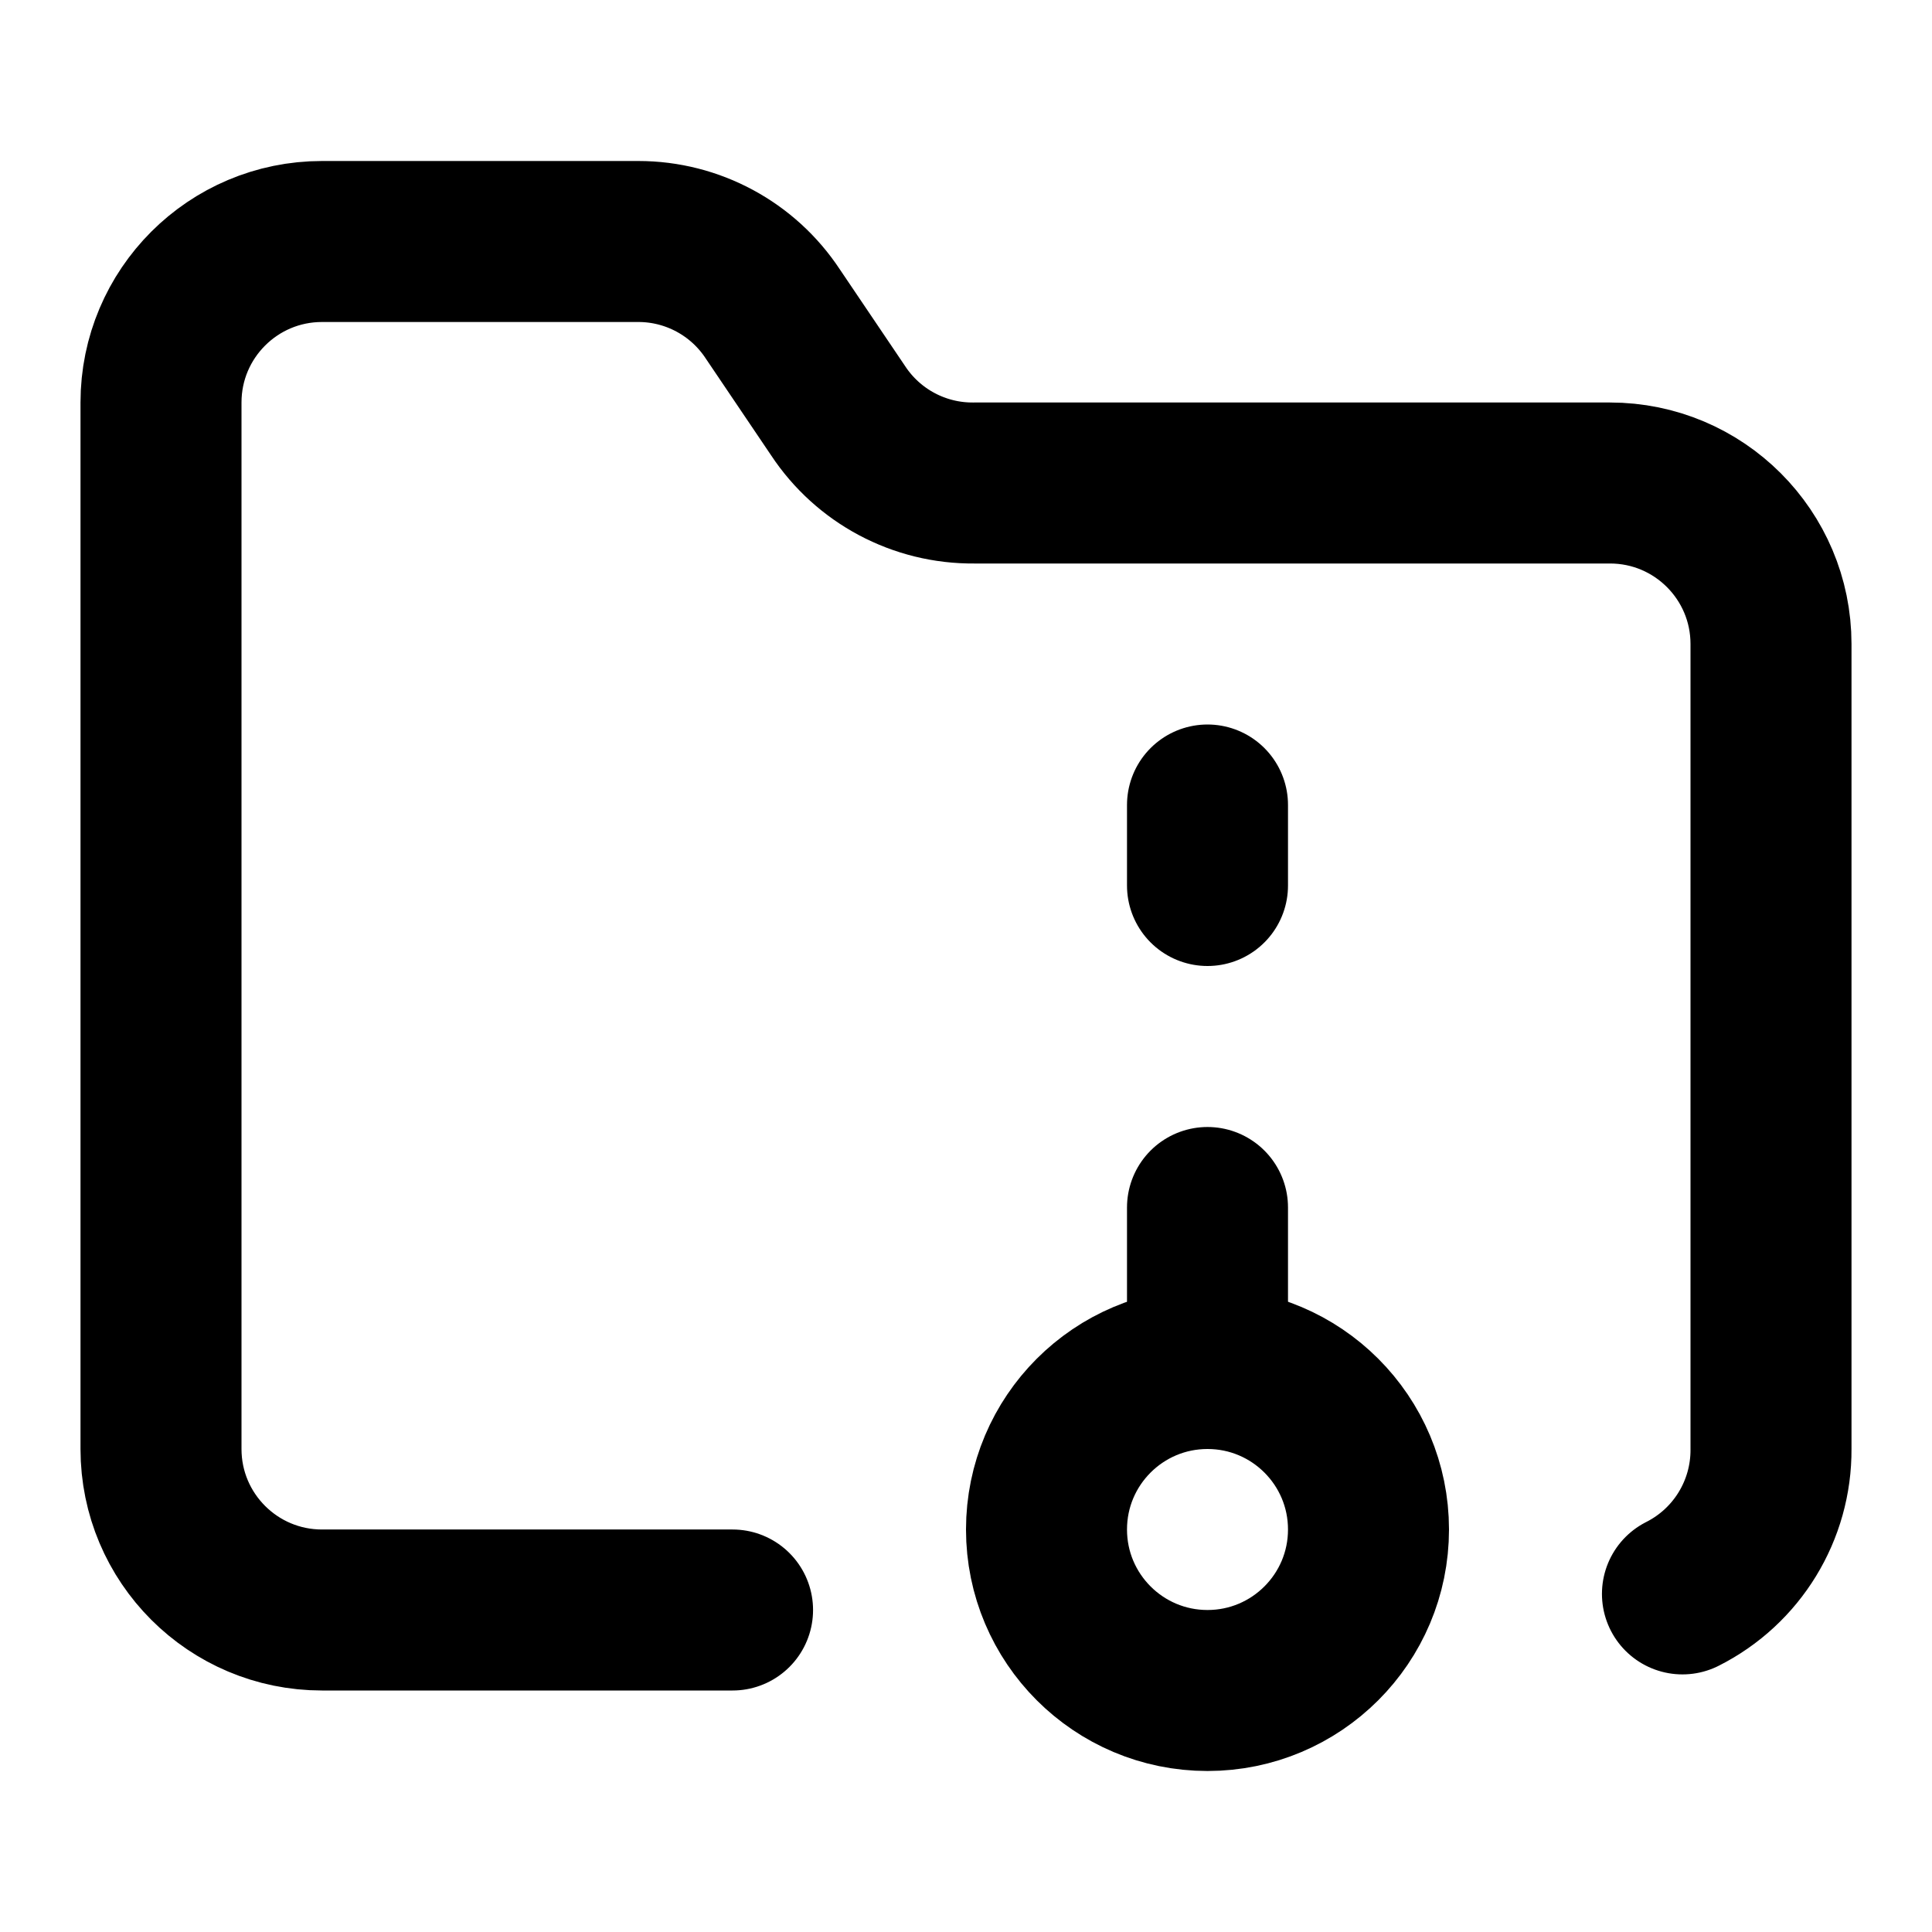
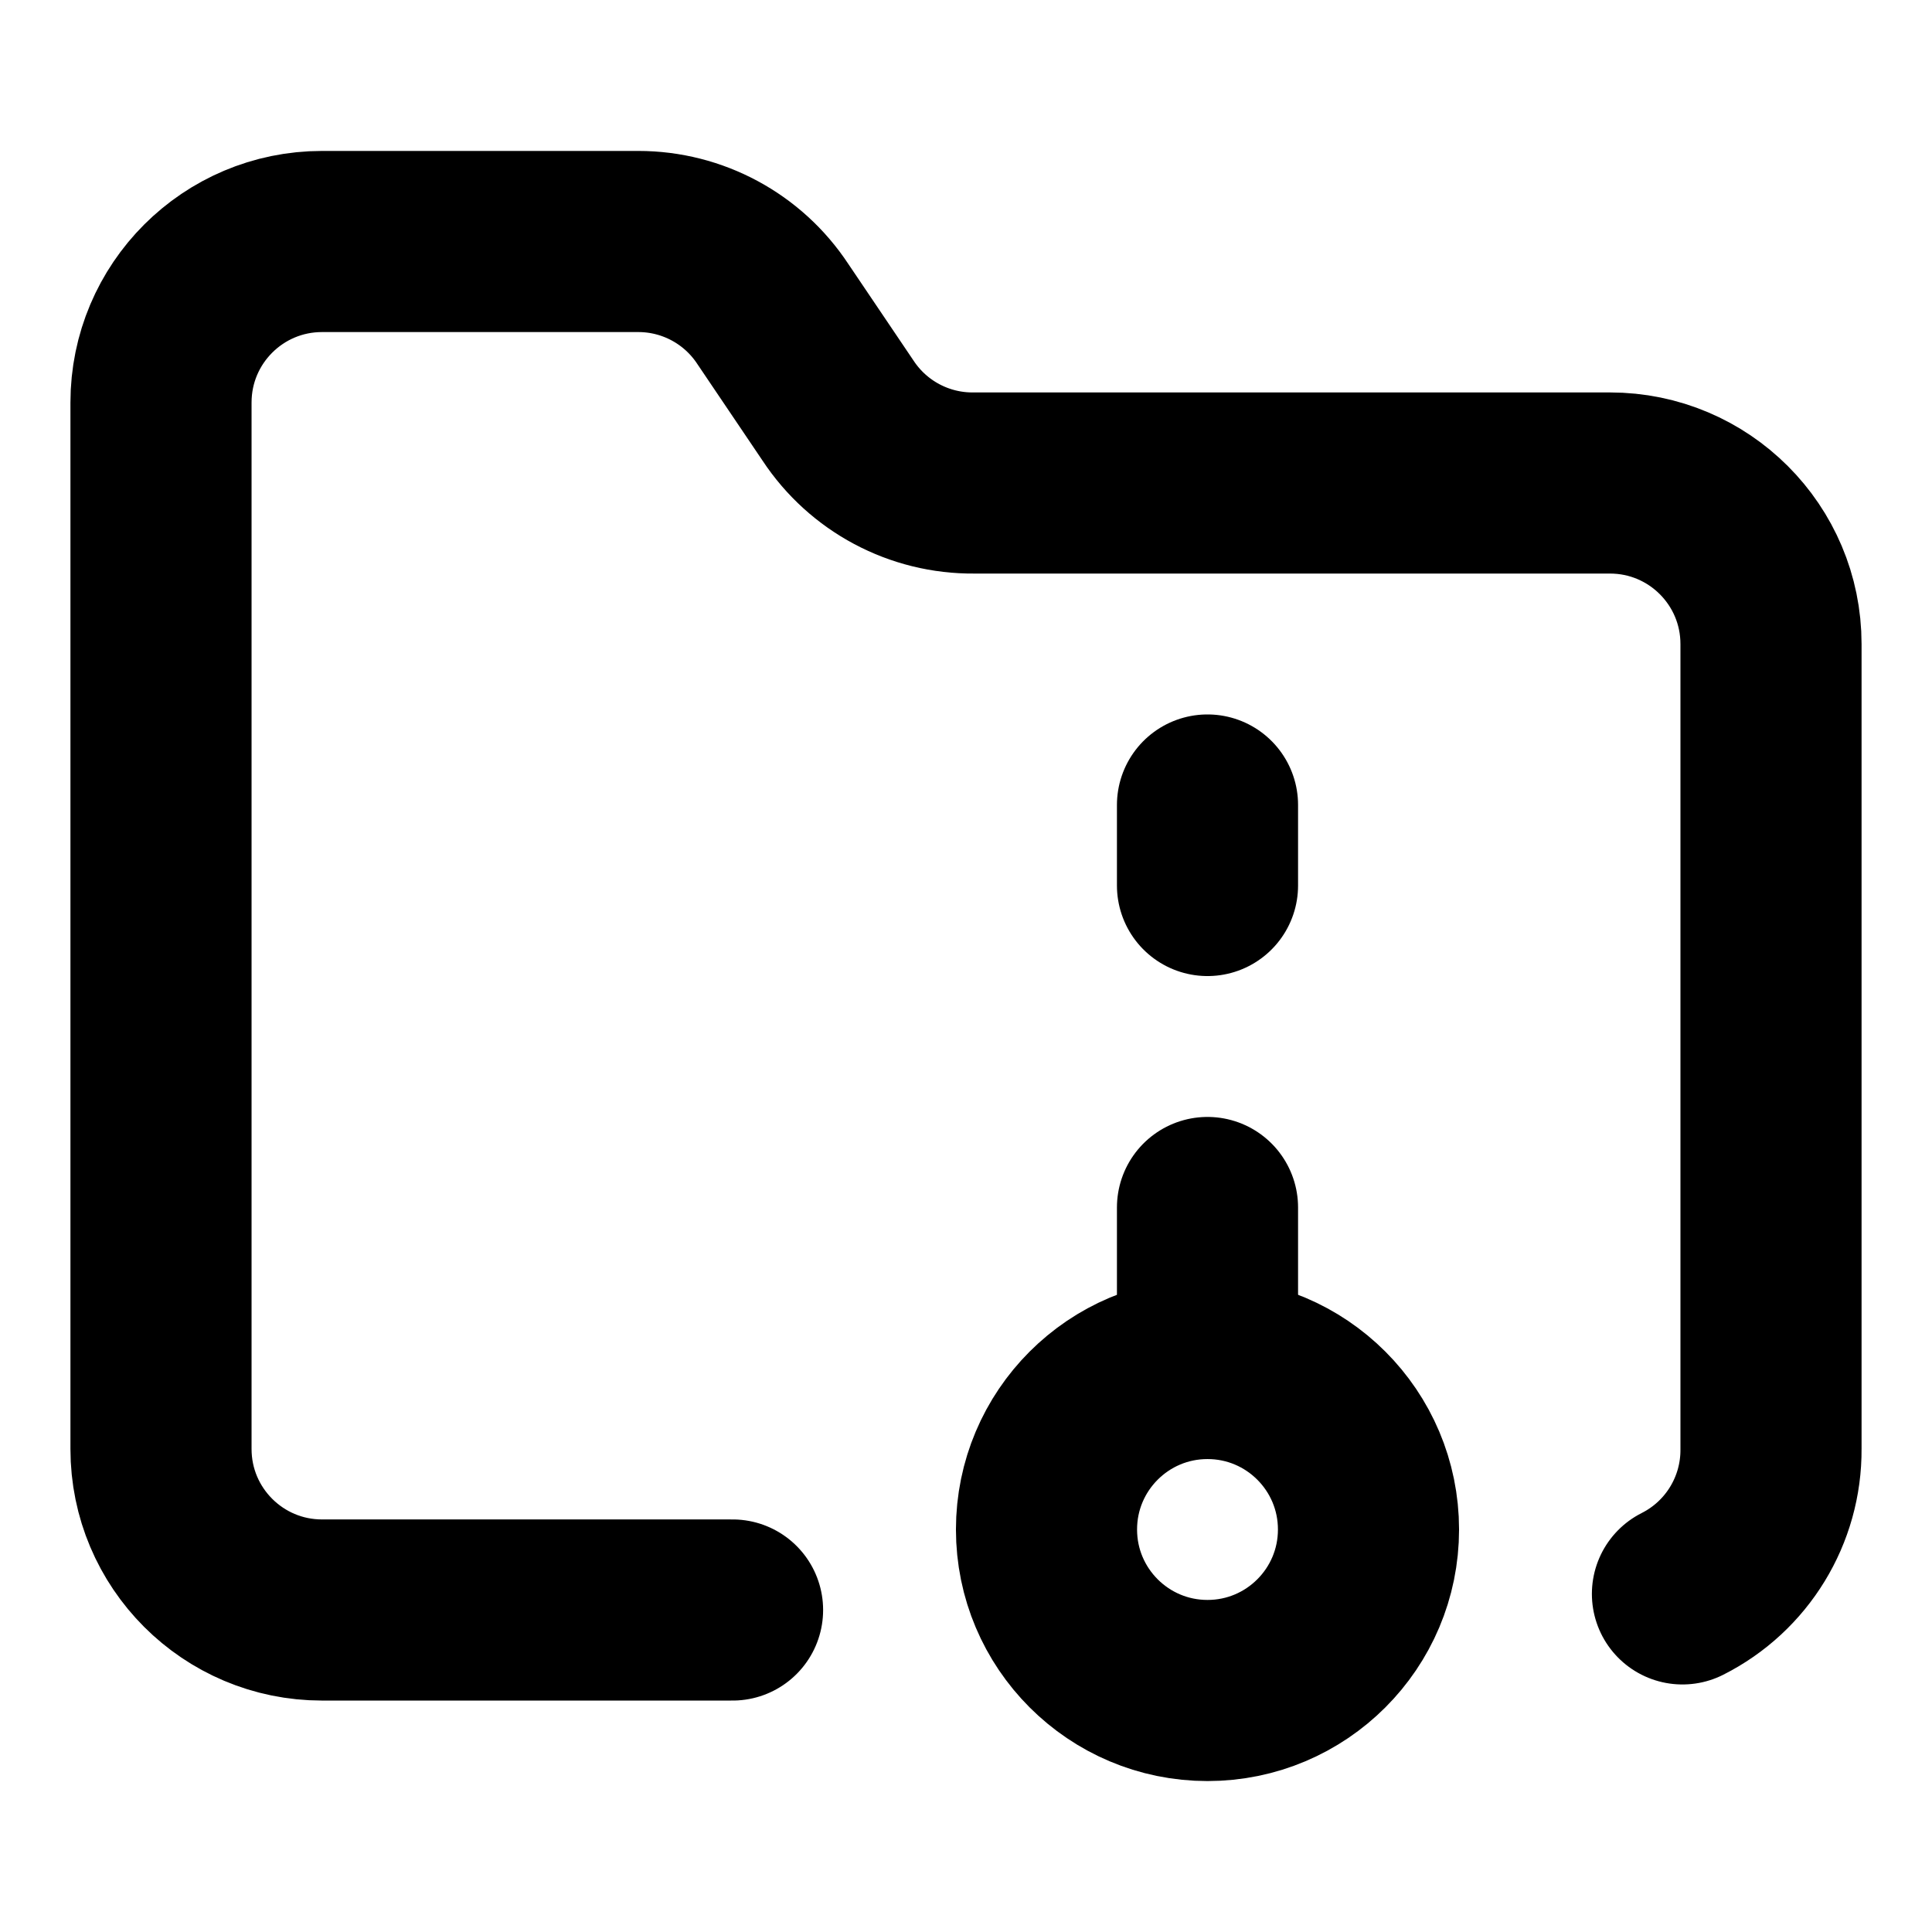
- <svg xmlns="http://www.w3.org/2000/svg" width="24" height="24" viewBox="0 0 24 24" fill="none" stroke="currentColor" stroke-width="2" stroke-linecap="round" stroke-linejoin="round" class="lucide lucide-folder-archive-icon lucide-folder-archive">
+ <svg xmlns="http://www.w3.org/2000/svg" width="24" height="24" viewBox="0 0 24 24" fill="none" stroke="currentColor" stroke-width="2.25" stroke-linecap="round" stroke-linejoin="round" class="lucide lucide-folder-archive-icon lucide-folder-archive">
  <circle cx="15" cy="19" r="2" />
  <path d="M20.9 19.8A2 2 0 0 0 22 18V8a2 2 0 0 0-2-2h-7.9a2 2 0 0 1-1.69-.9L9.6 3.9A2 2 0 0 0 7.93 3H4a2 2 0 0 0-2 2v13a2 2 0 0 0 2 2h5.1" />
  <path d="M15 11v-1" />
  <path d="M15 17v-2" />
</svg>
